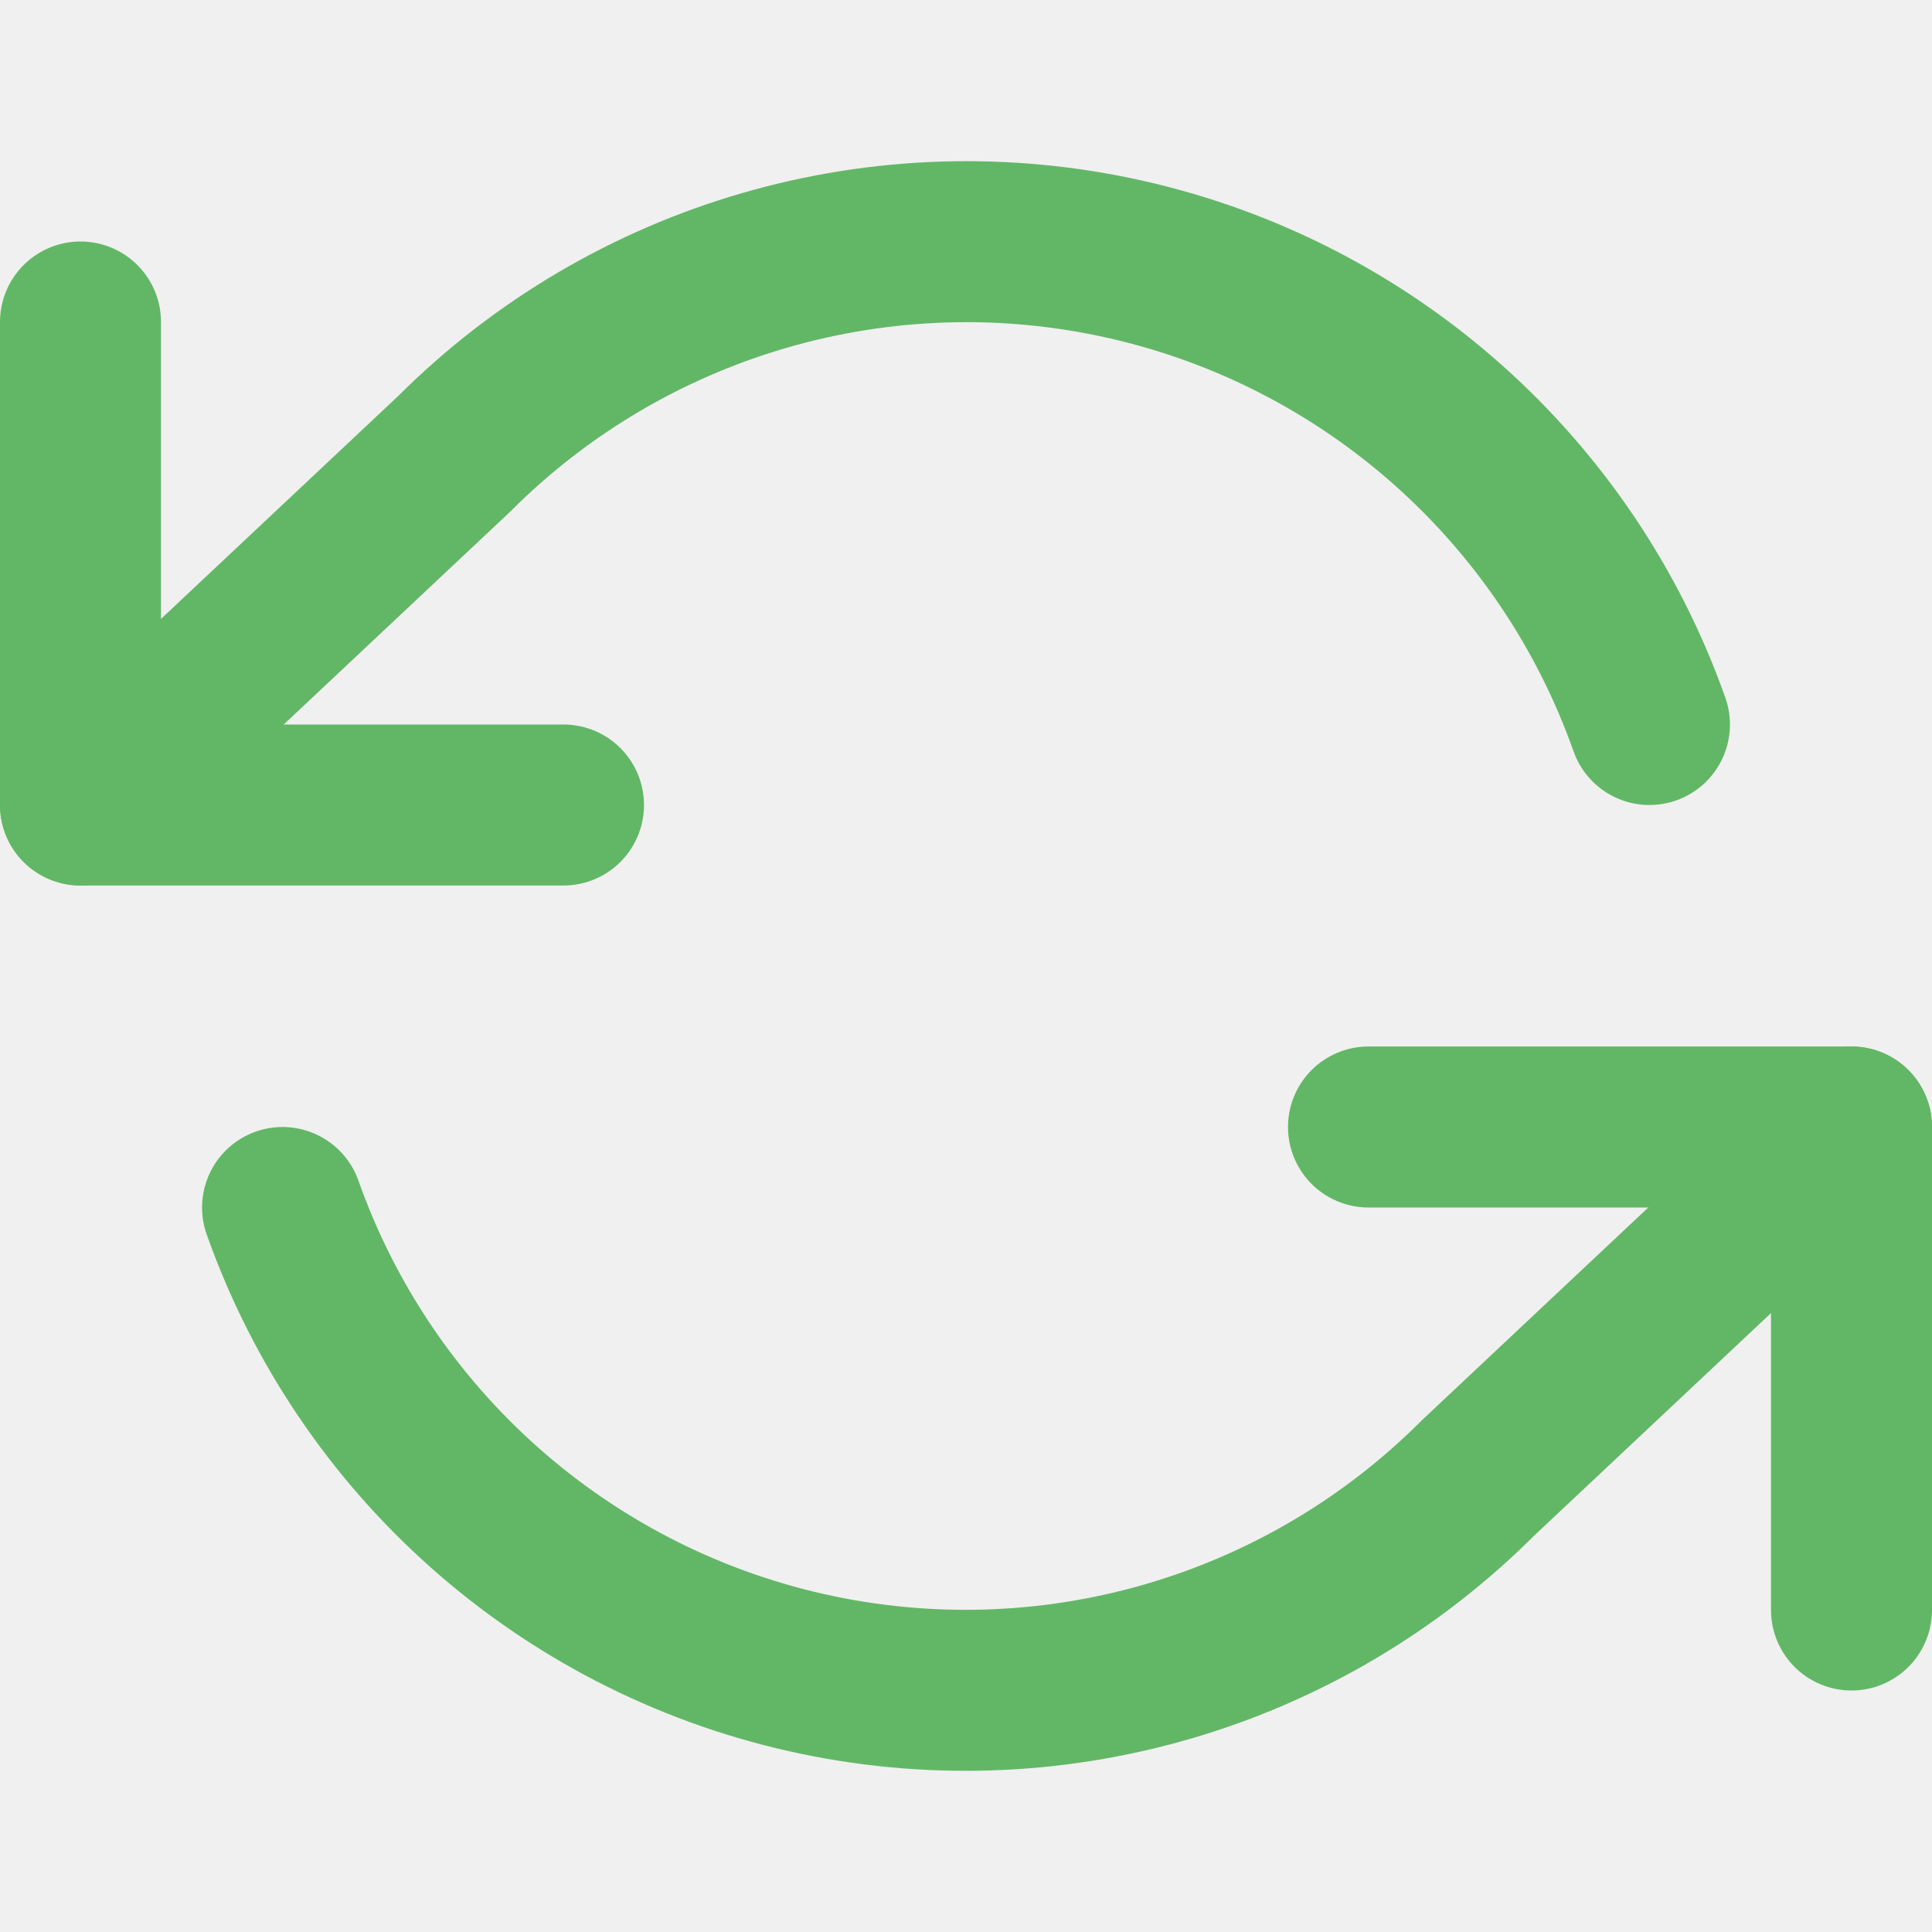
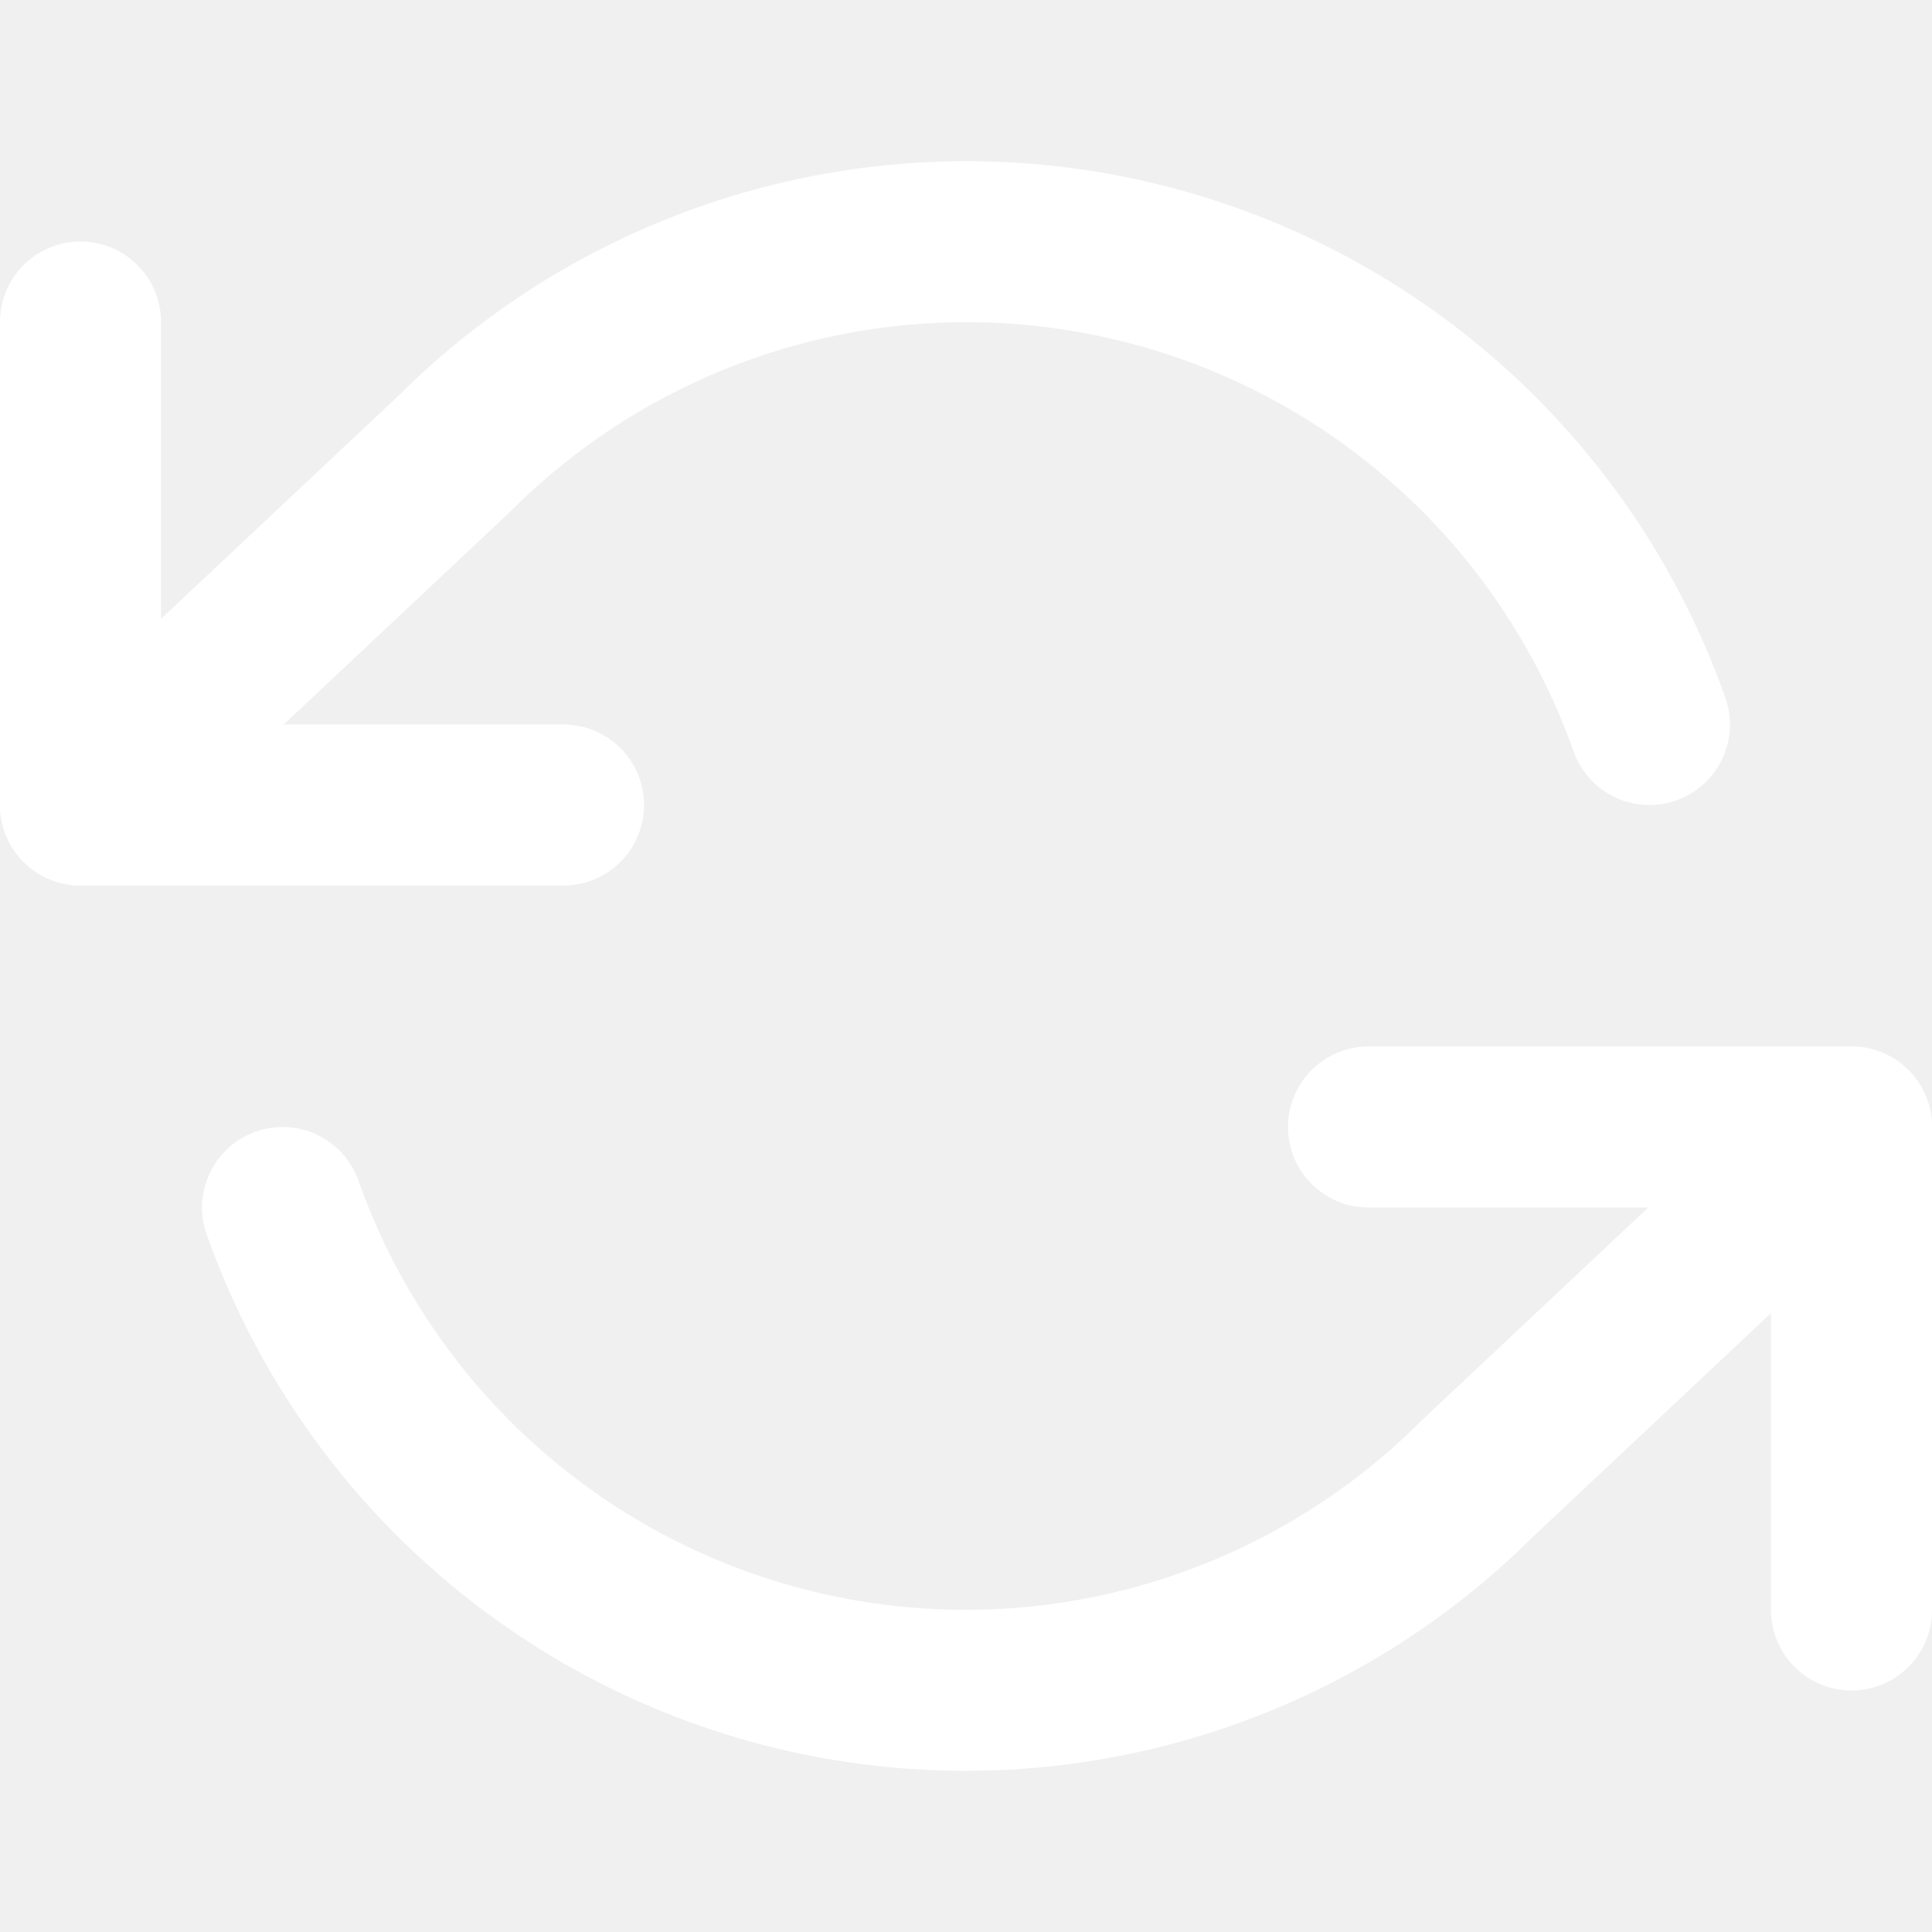
- <svg xmlns="http://www.w3.org/2000/svg" width="24" height="24" viewBox="0 0 24 24" fill="none" stroke="#62b766" stroke-width="2" stroke-linecap="round" stroke-linejoin="round" class="feather feather-refresh-ccw">
+ <svg xmlns="http://www.w3.org/2000/svg" width="24" height="24" viewBox="0 0 24 24" fill="none" stroke="#ffffff" stroke-width="2" stroke-linecap="round" stroke-linejoin="round" class="feather feather-refresh-ccw">
  <polyline points="1 4 1 10 7 10" />
  <polyline points="23 20 23 14 17 14" />
  <path d="M20.49 9A9 9 0 0 0 5.64 5.64L1 10m22 4l-4.64 4.36A9 9 0 0 1 3.51 15" />
</svg>
